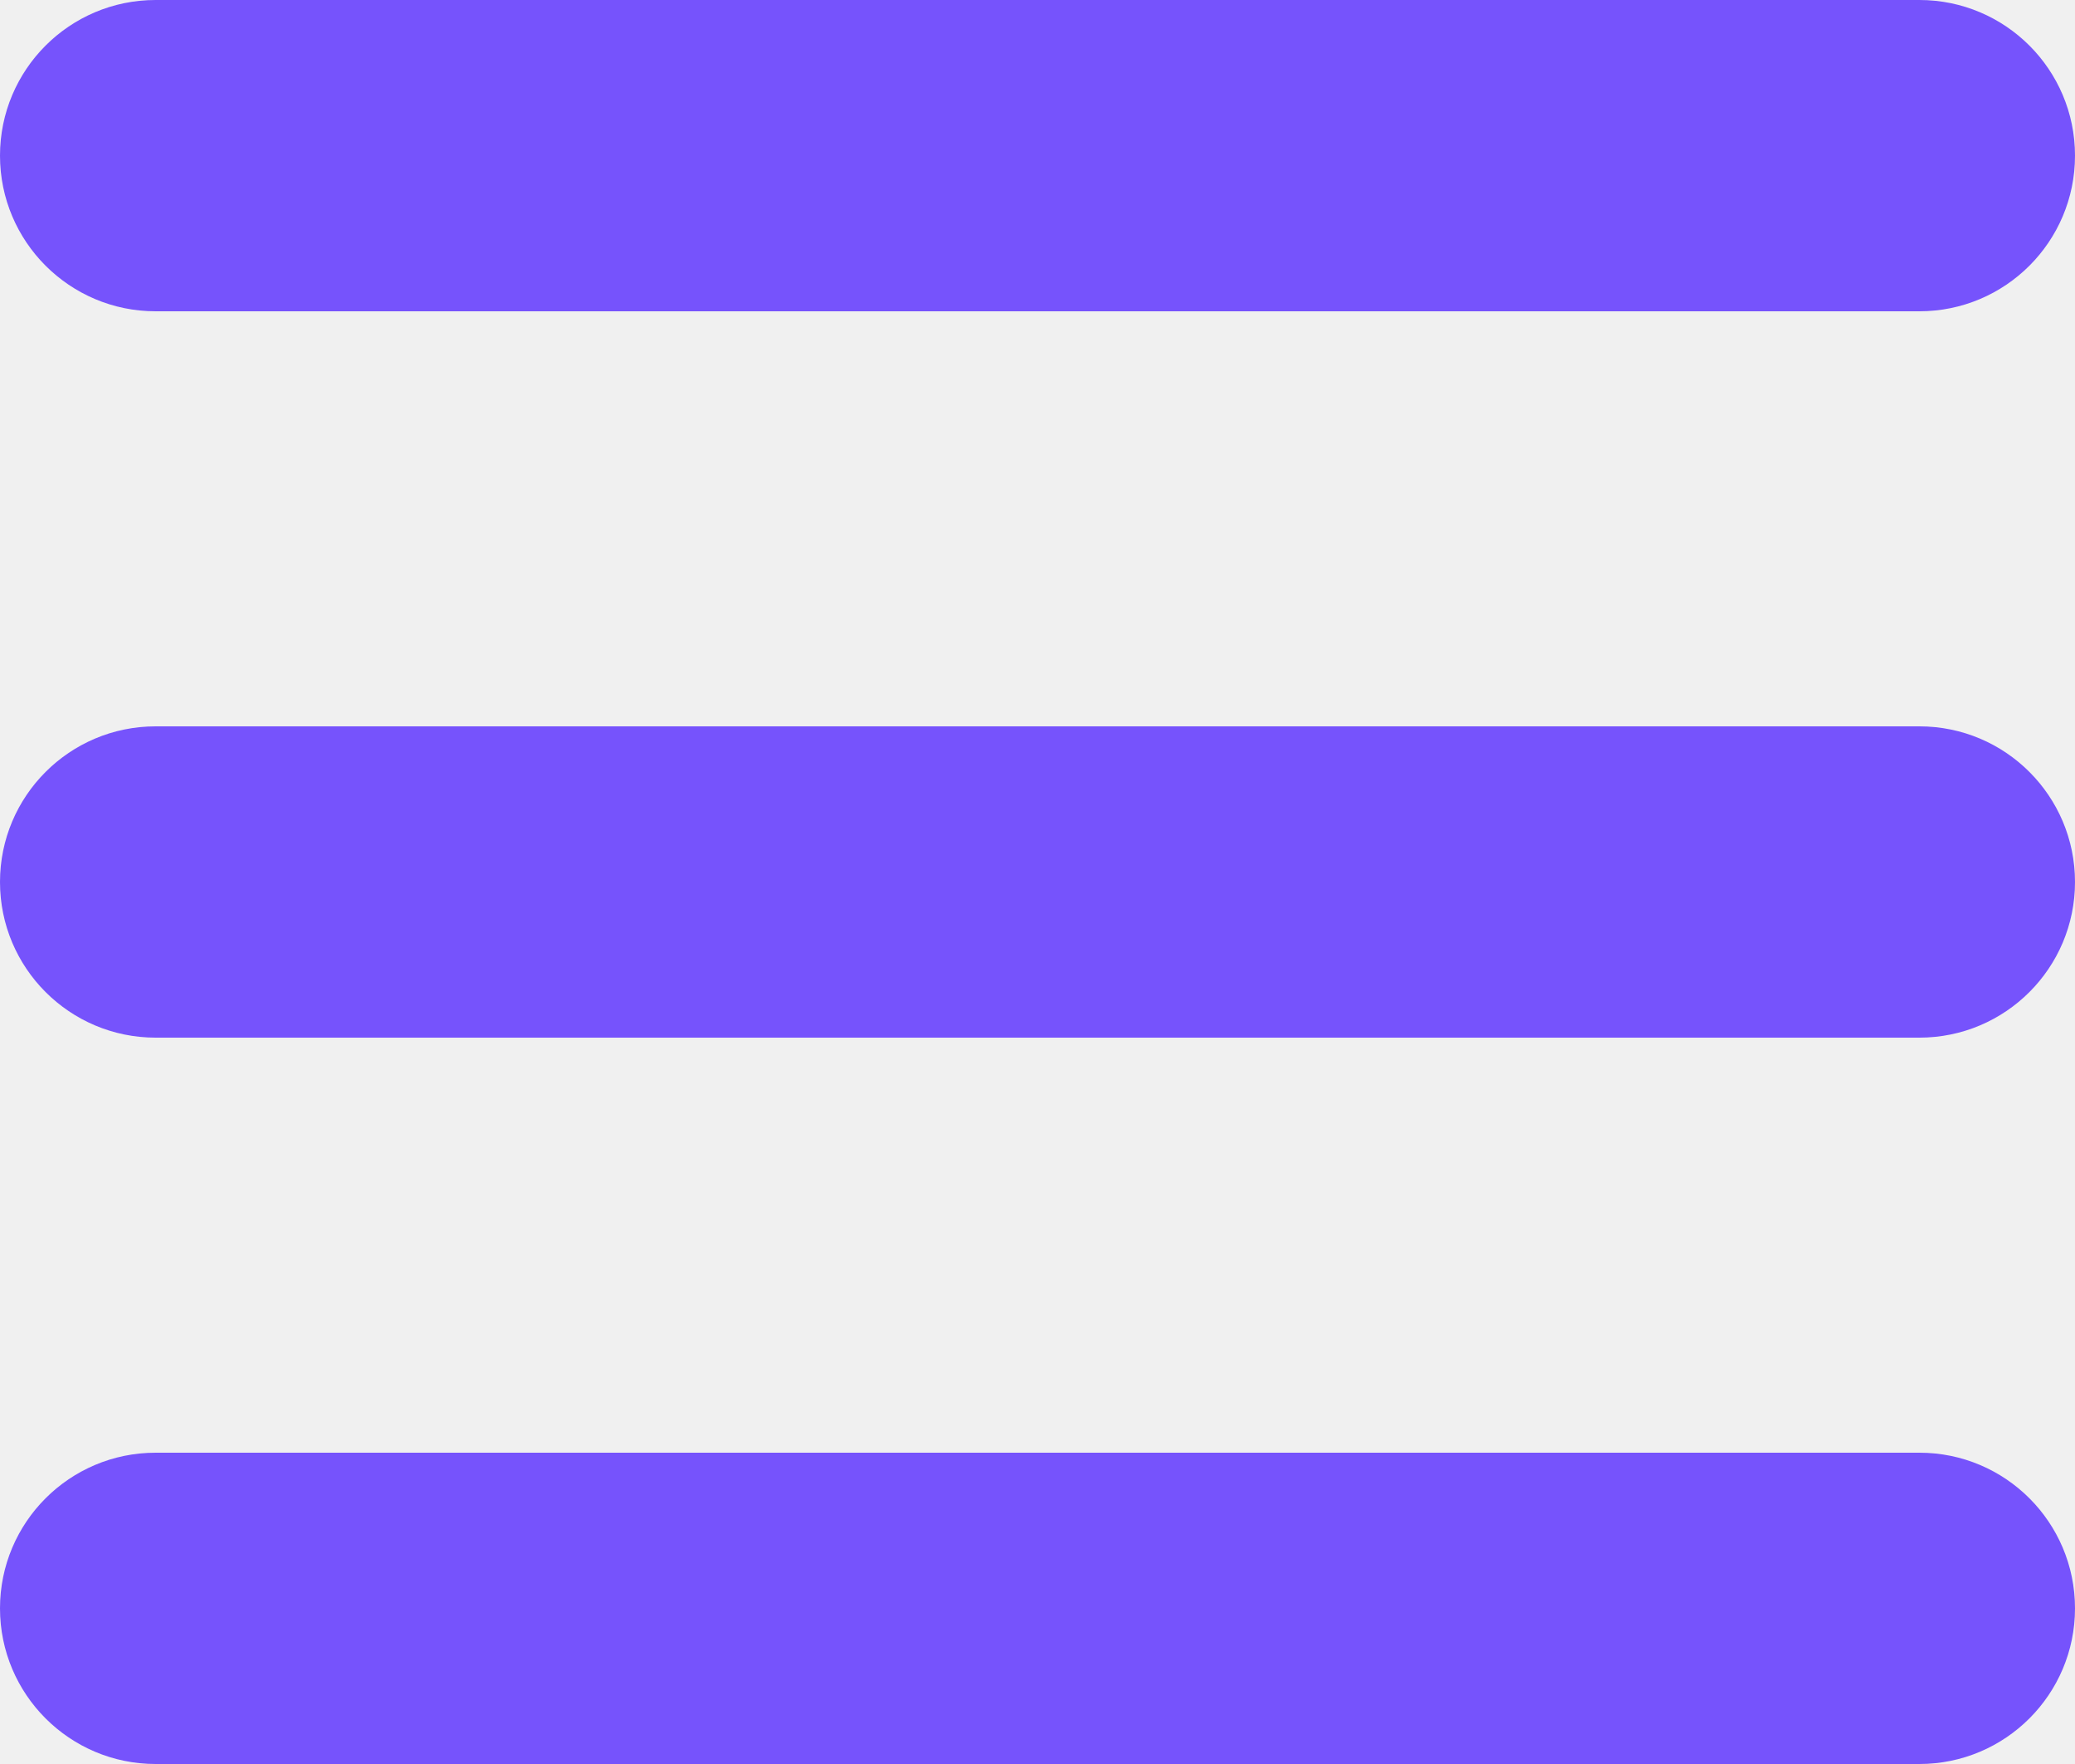
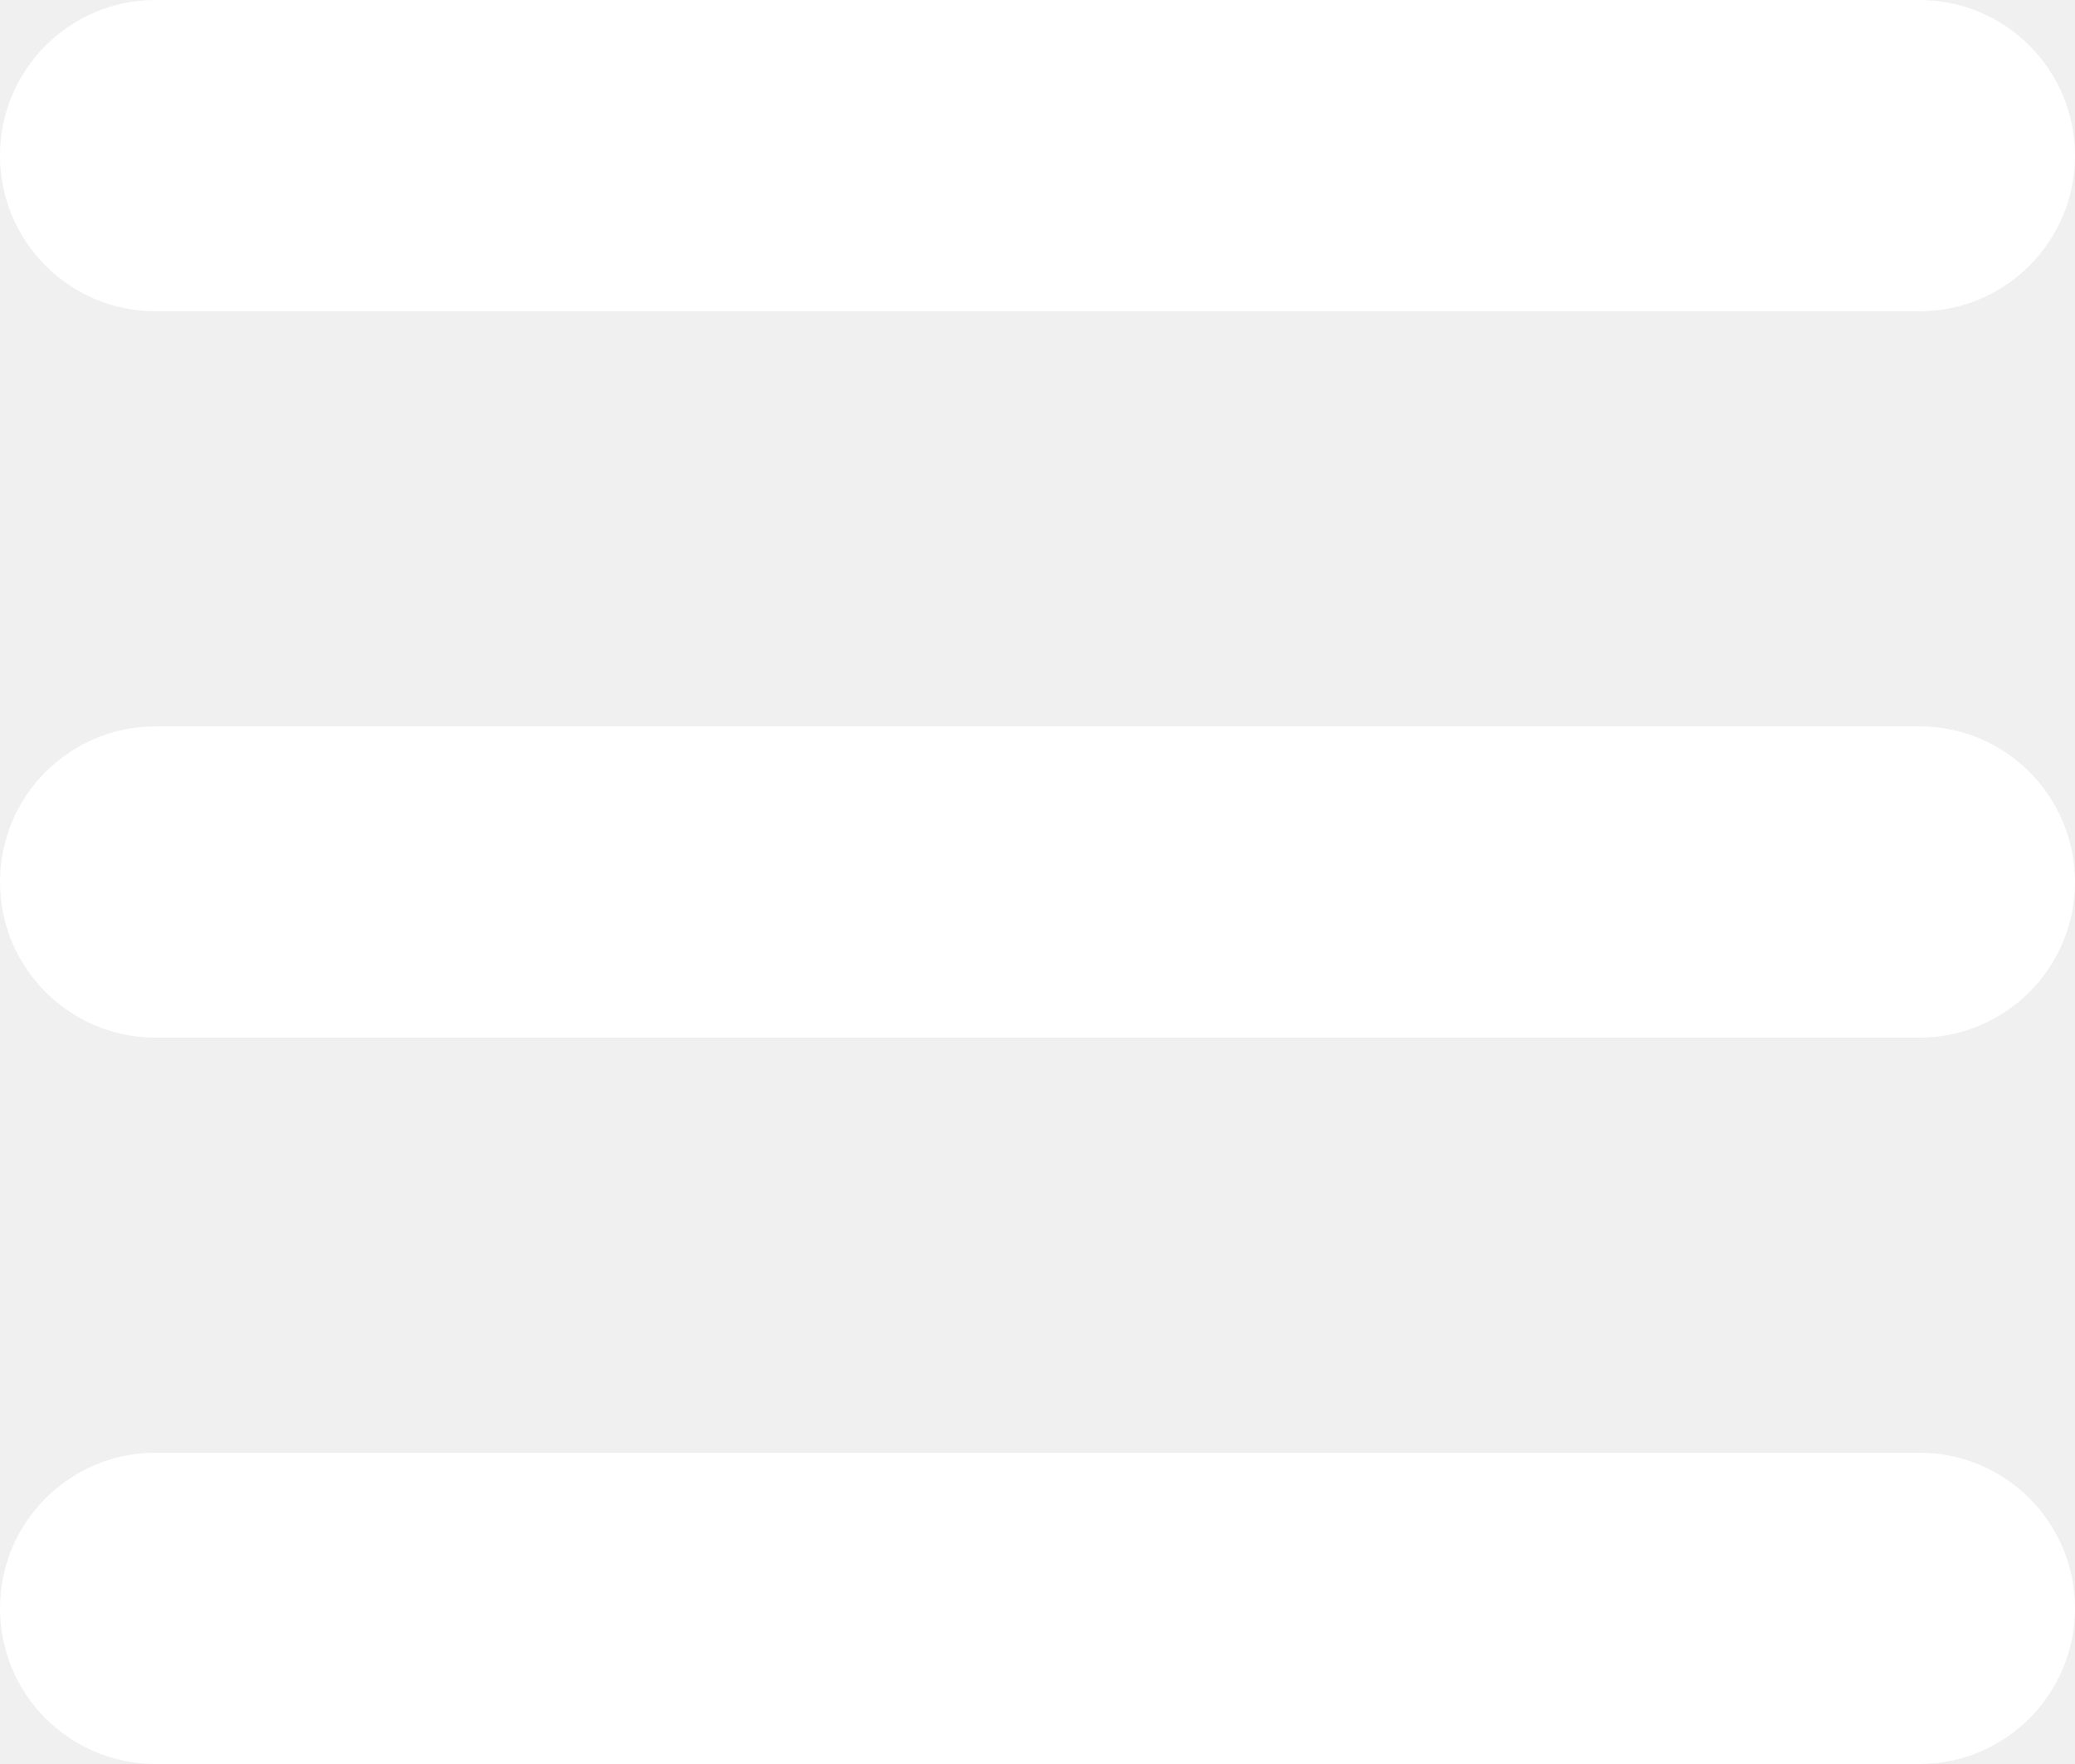
- <svg xmlns="http://www.w3.org/2000/svg" width="20" height="17" viewBox="0 0 20 17" fill="#7653FC">
+ <svg xmlns="http://www.w3.org/2000/svg" width="20" height="17" viewBox="0 0 20 17" fill="#ffffff">
  <rect width="20" height="3" rx="1.5" />
  <rect y="7" width="20" height="3" rx="1.5" />
  <rect y="14" width="20" height="3" rx="1.5" />
</svg>
